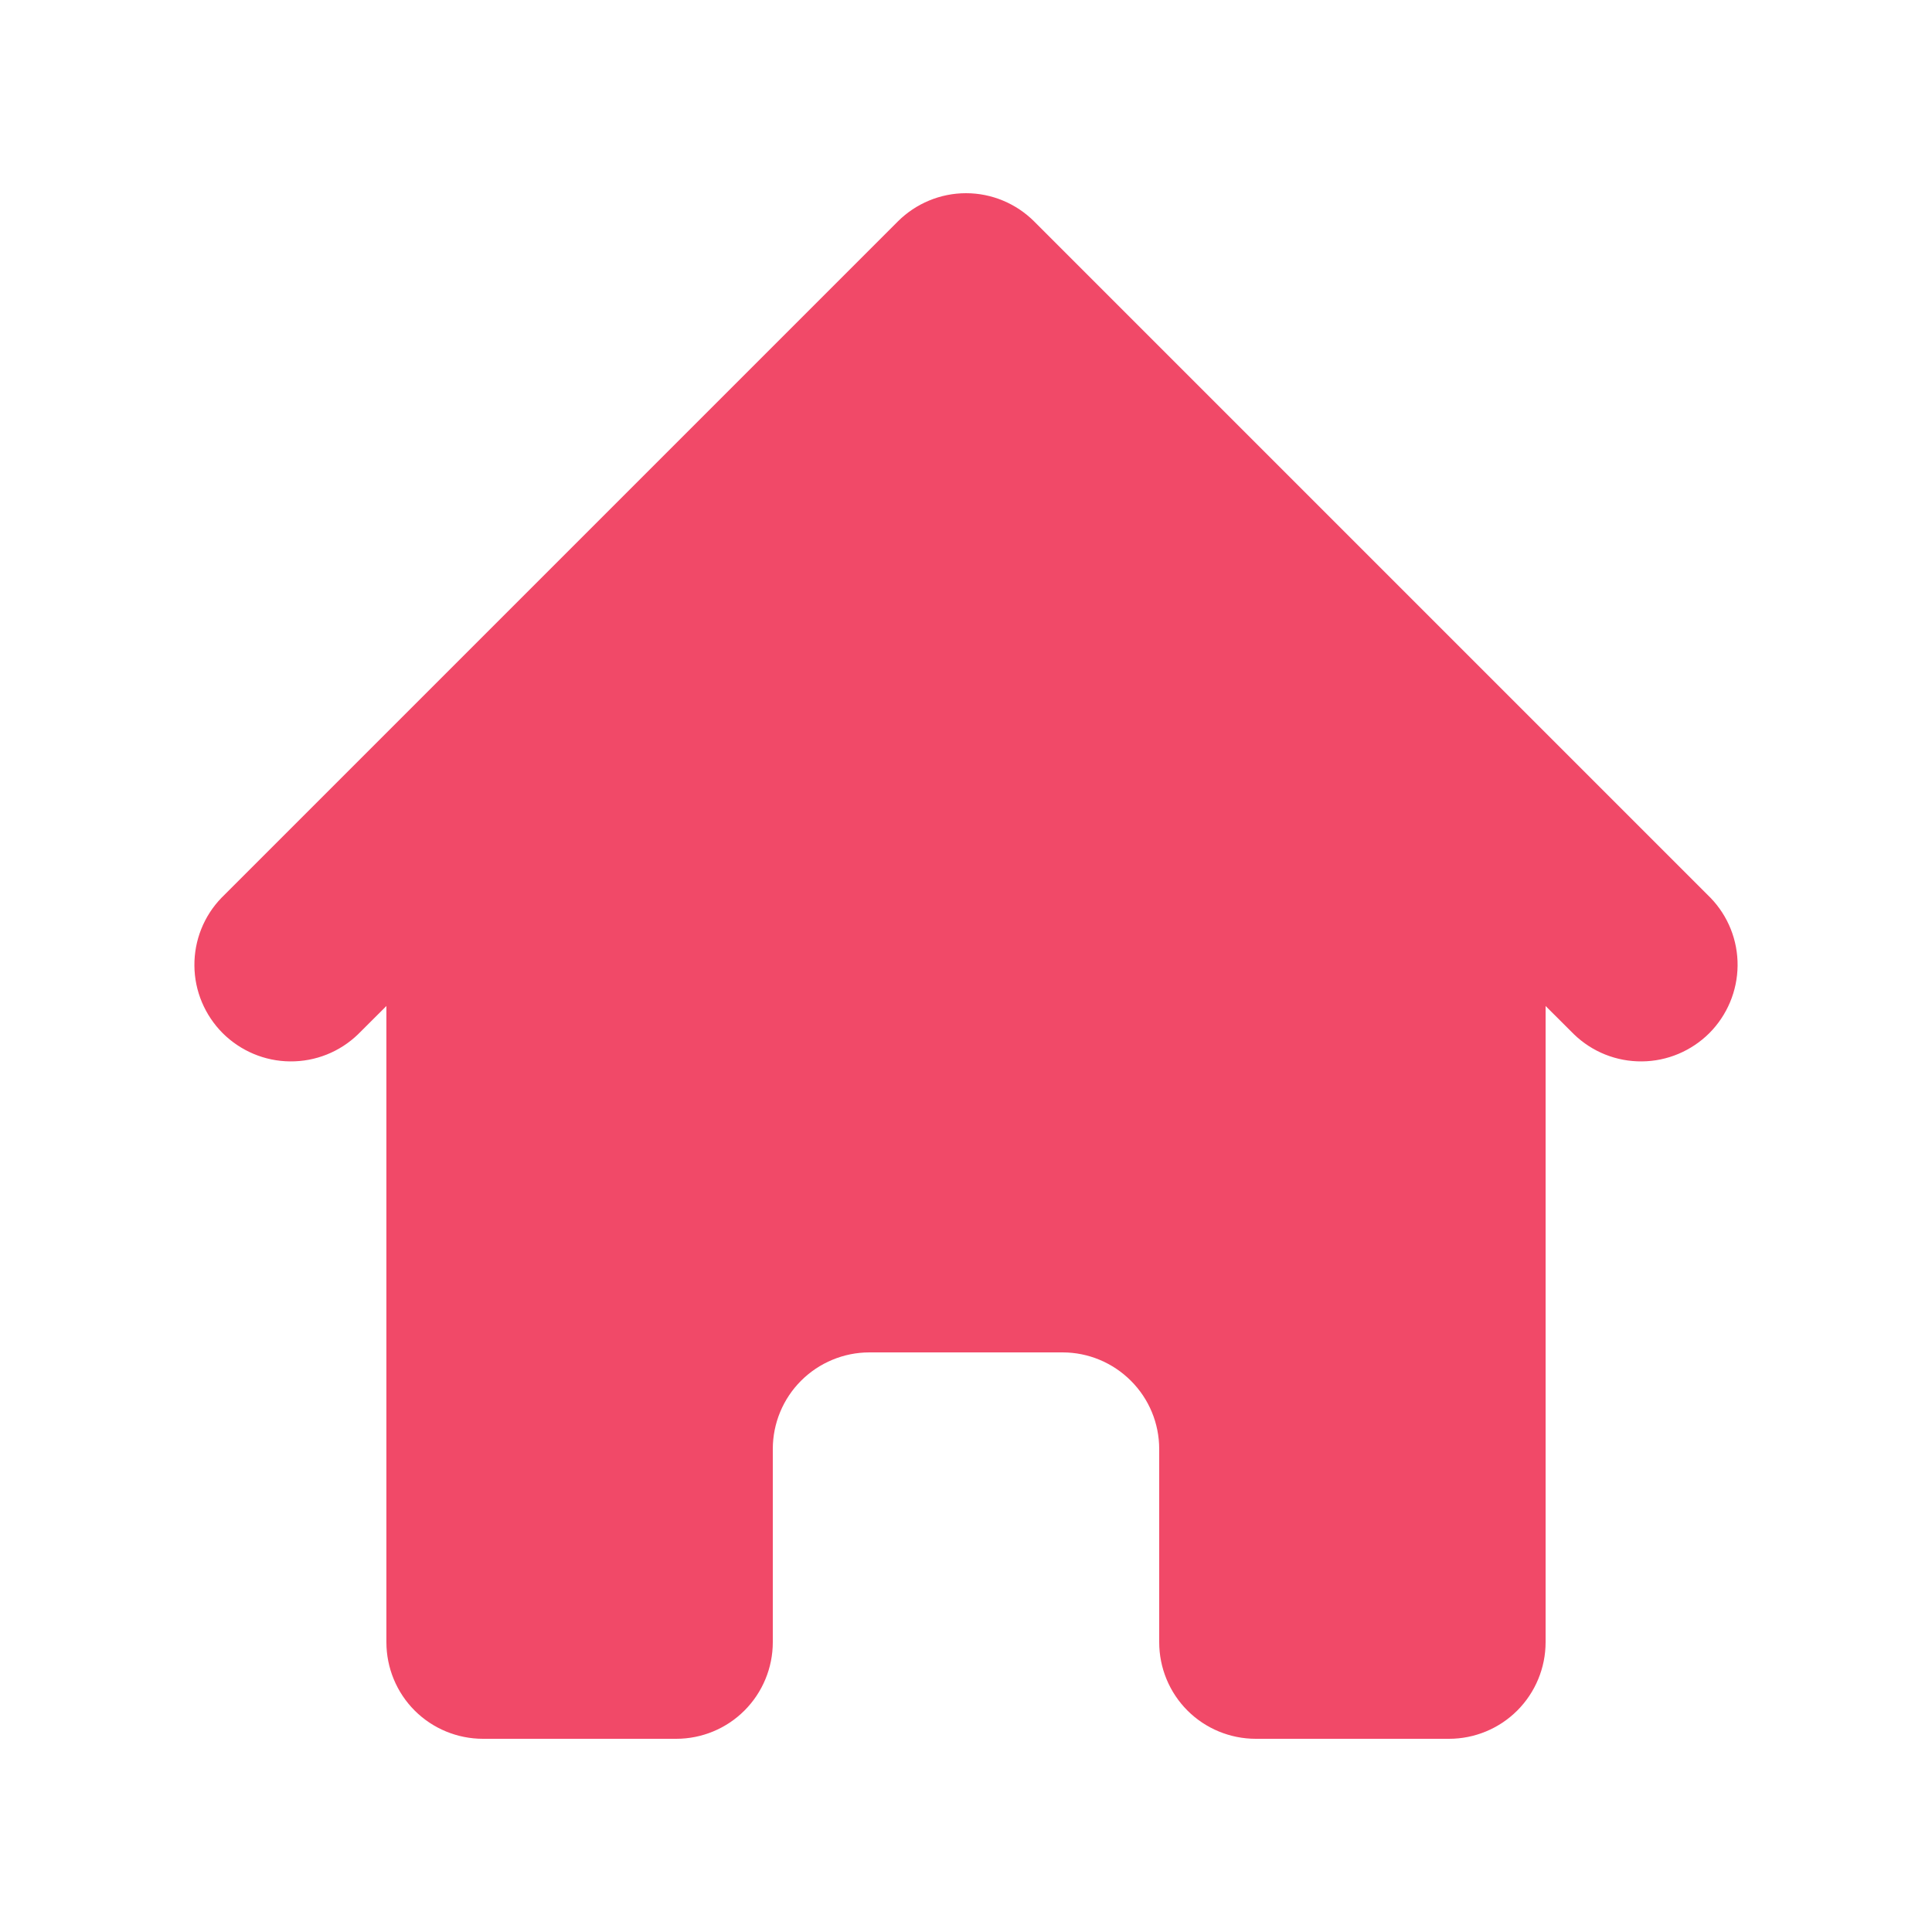
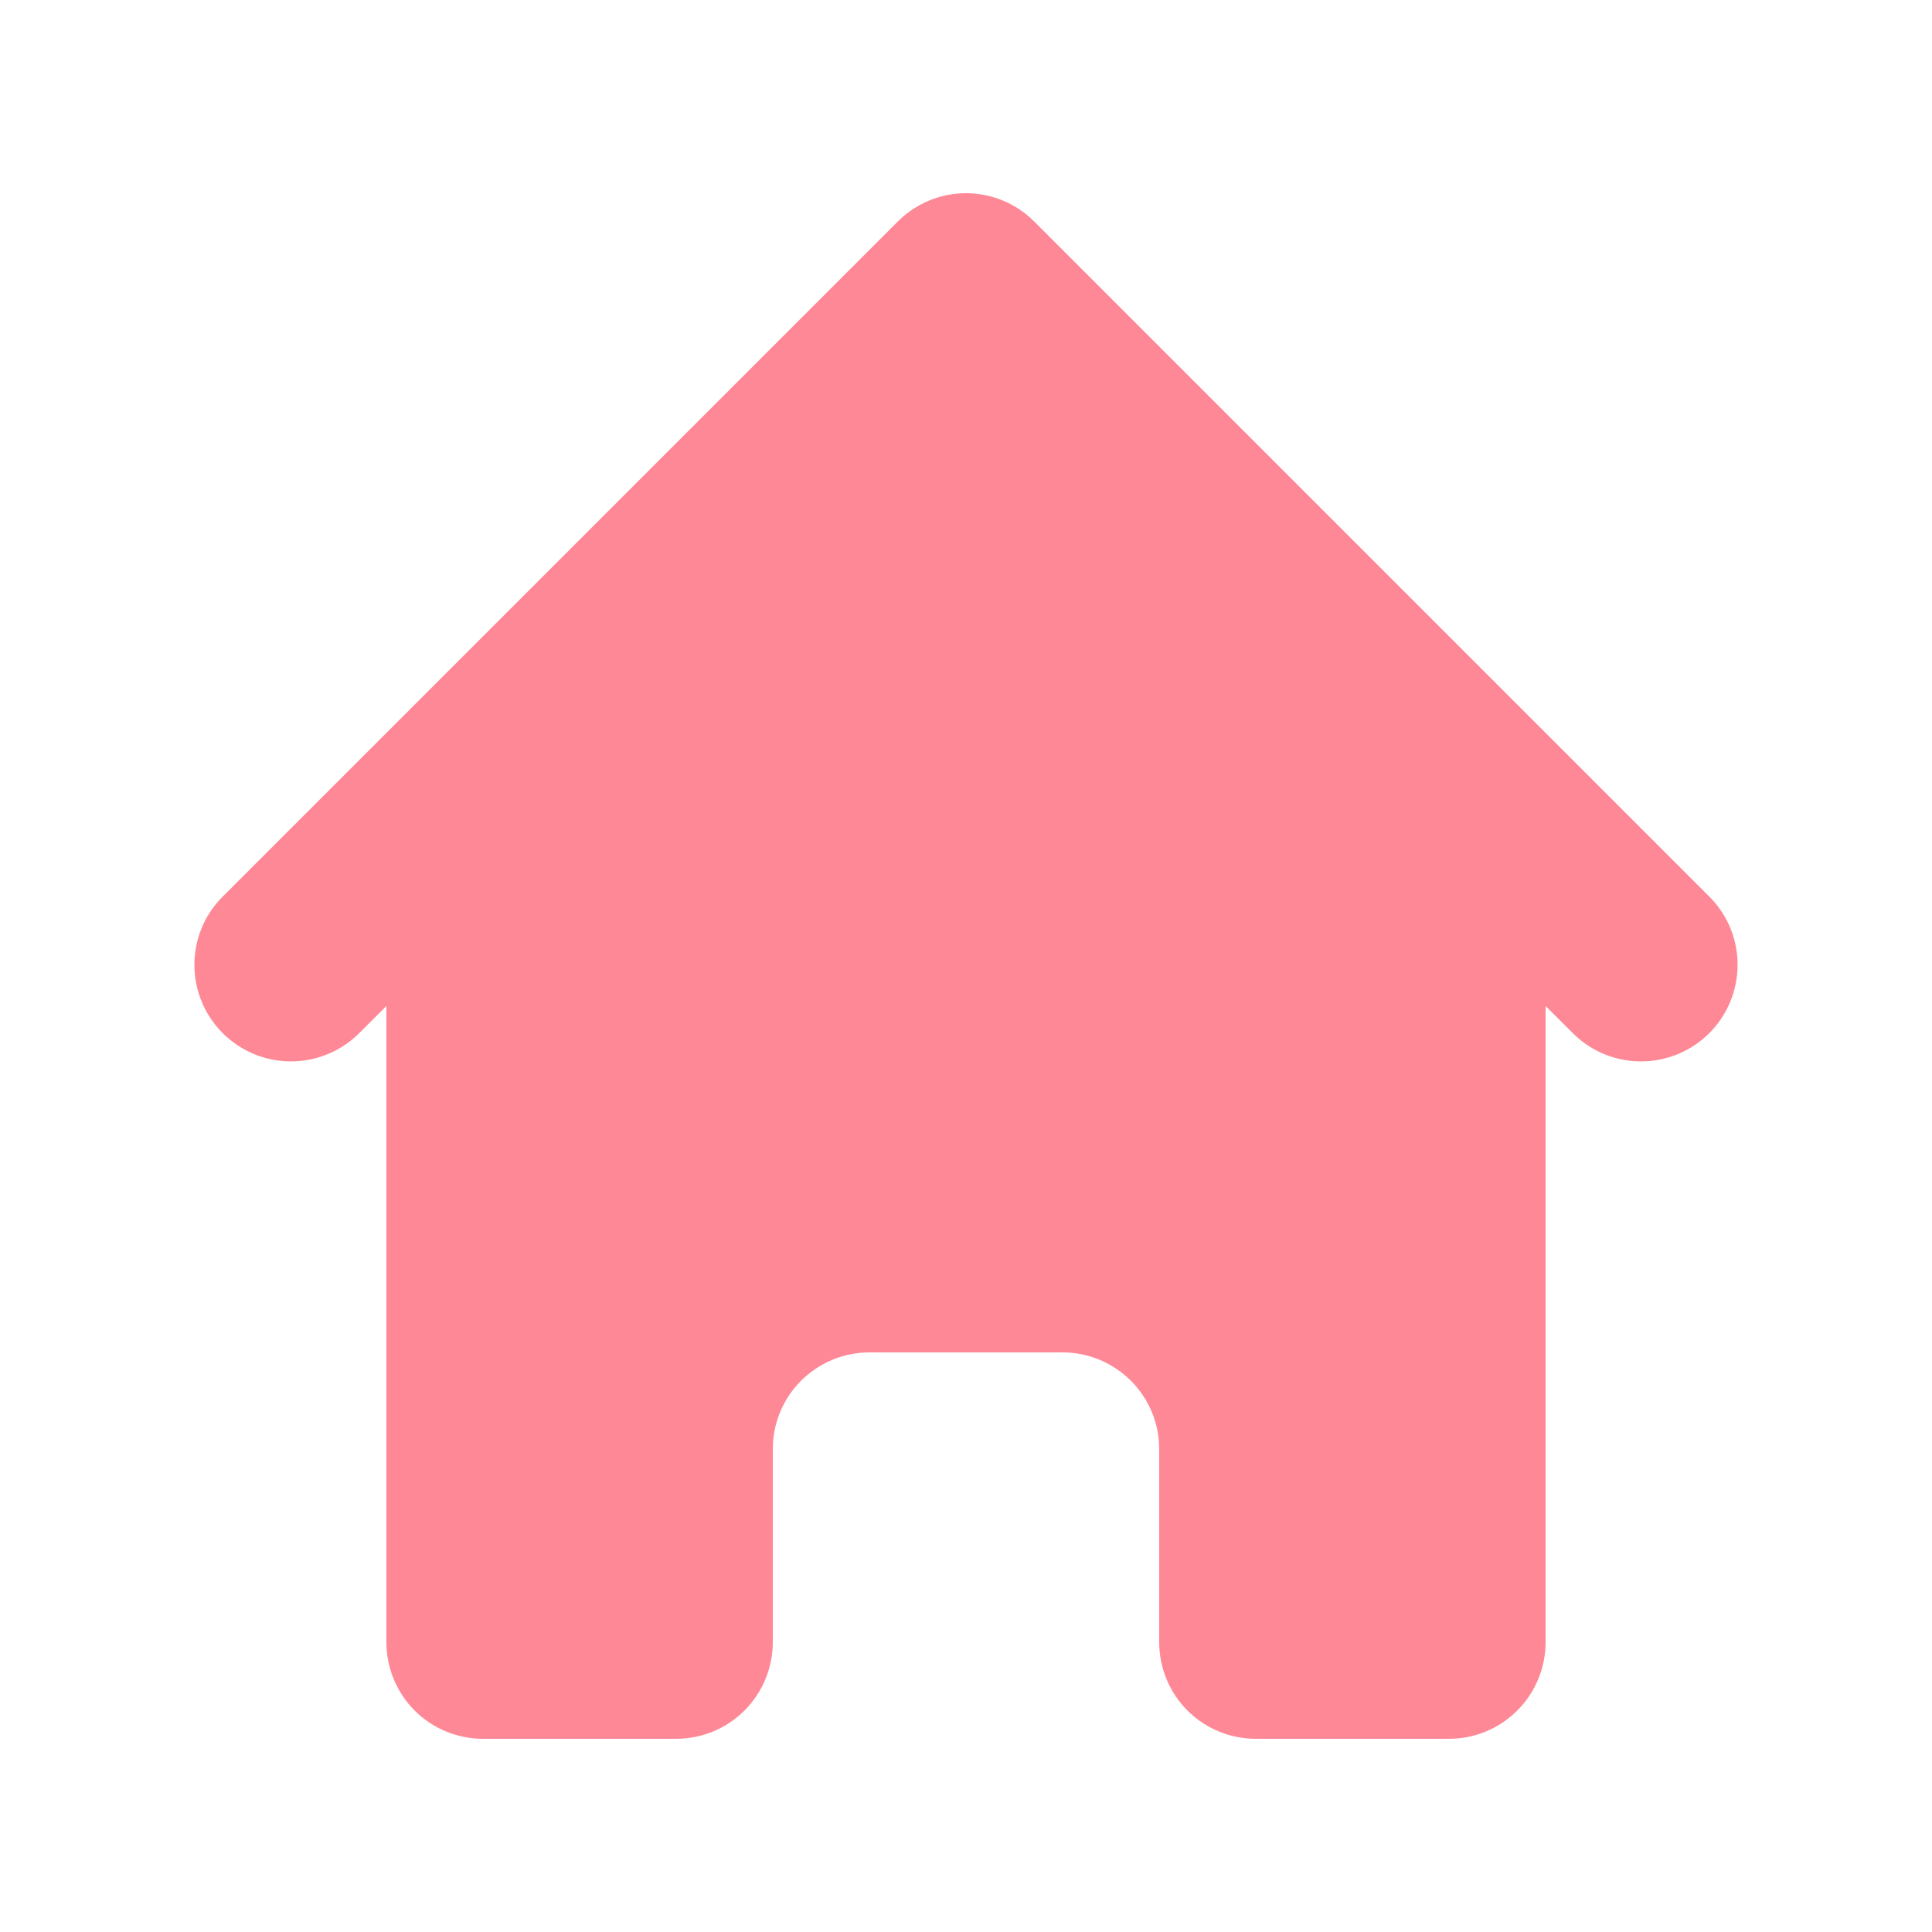
<svg xmlns="http://www.w3.org/2000/svg" width="24" height="24" viewBox="0 0 24 24" fill="none">
  <g id="home">
-     <path id="Vector" d="M12.848 2.752C12.623 2.527 12.318 2.4 12 2.4C11.682 2.4 11.377 2.527 11.152 2.752L2.752 11.152C2.533 11.378 2.412 11.681 2.415 11.996C2.417 12.31 2.544 12.611 2.766 12.834C2.989 13.056 3.29 13.183 3.604 13.185C3.919 13.188 4.222 13.067 4.448 12.848L4.8 12.497V20.4C4.8 20.718 4.926 21.024 5.151 21.249C5.376 21.474 5.682 21.6 6 21.6H8.4C8.718 21.6 9.023 21.474 9.248 21.249C9.473 21.024 9.6 20.718 9.6 20.4V18C9.6 17.682 9.726 17.377 9.951 17.152C10.176 16.927 10.482 16.8 10.8 16.8H13.2C13.518 16.8 13.823 16.927 14.048 17.152C14.274 17.377 14.4 17.682 14.4 18V20.4C14.4 20.718 14.526 21.024 14.751 21.249C14.976 21.474 15.282 21.6 15.6 21.6H18C18.318 21.6 18.623 21.474 18.848 21.249C19.073 21.024 19.2 20.718 19.2 20.4V12.497L19.552 12.848C19.778 13.067 20.081 13.188 20.396 13.185C20.71 13.183 21.011 13.056 21.234 12.834C21.456 12.611 21.582 12.31 21.585 11.996C21.588 11.681 21.467 11.378 21.248 11.152L12.848 2.752Z" fill="#F14968" />
+     <path id="Vector" d="M12.848 2.752C12.623 2.527 12.318 2.4 12 2.4C11.682 2.4 11.377 2.527 11.152 2.752L2.752 11.152C2.533 11.378 2.412 11.681 2.415 11.996C2.417 12.31 2.544 12.611 2.766 12.834C2.989 13.056 3.29 13.183 3.604 13.185C3.919 13.188 4.222 13.067 4.448 12.848L4.8 12.497V20.4C4.8 20.718 4.926 21.024 5.151 21.249C5.376 21.474 5.682 21.6 6 21.6H8.4C8.718 21.6 9.023 21.474 9.248 21.249C9.473 21.024 9.6 20.718 9.6 20.4V18C9.6 17.682 9.726 17.377 9.951 17.152C10.176 16.927 10.482 16.8 10.8 16.8H13.2C13.518 16.8 13.823 16.927 14.048 17.152C14.274 17.377 14.4 17.682 14.4 18V20.4C14.4 20.718 14.526 21.024 14.751 21.249C14.976 21.474 15.282 21.6 15.6 21.6H18C18.318 21.6 18.623 21.474 18.848 21.249C19.073 21.024 19.2 20.718 19.2 20.4V12.497L19.552 12.848C19.778 13.067 20.081 13.188 20.396 13.185C20.71 13.183 21.011 13.056 21.234 12.834C21.456 12.611 21.582 12.31 21.585 11.996C21.588 11.681 21.467 11.378 21.248 11.152L12.848 2.752Z" fill="#FF8896" />
  </g>
</svg>
